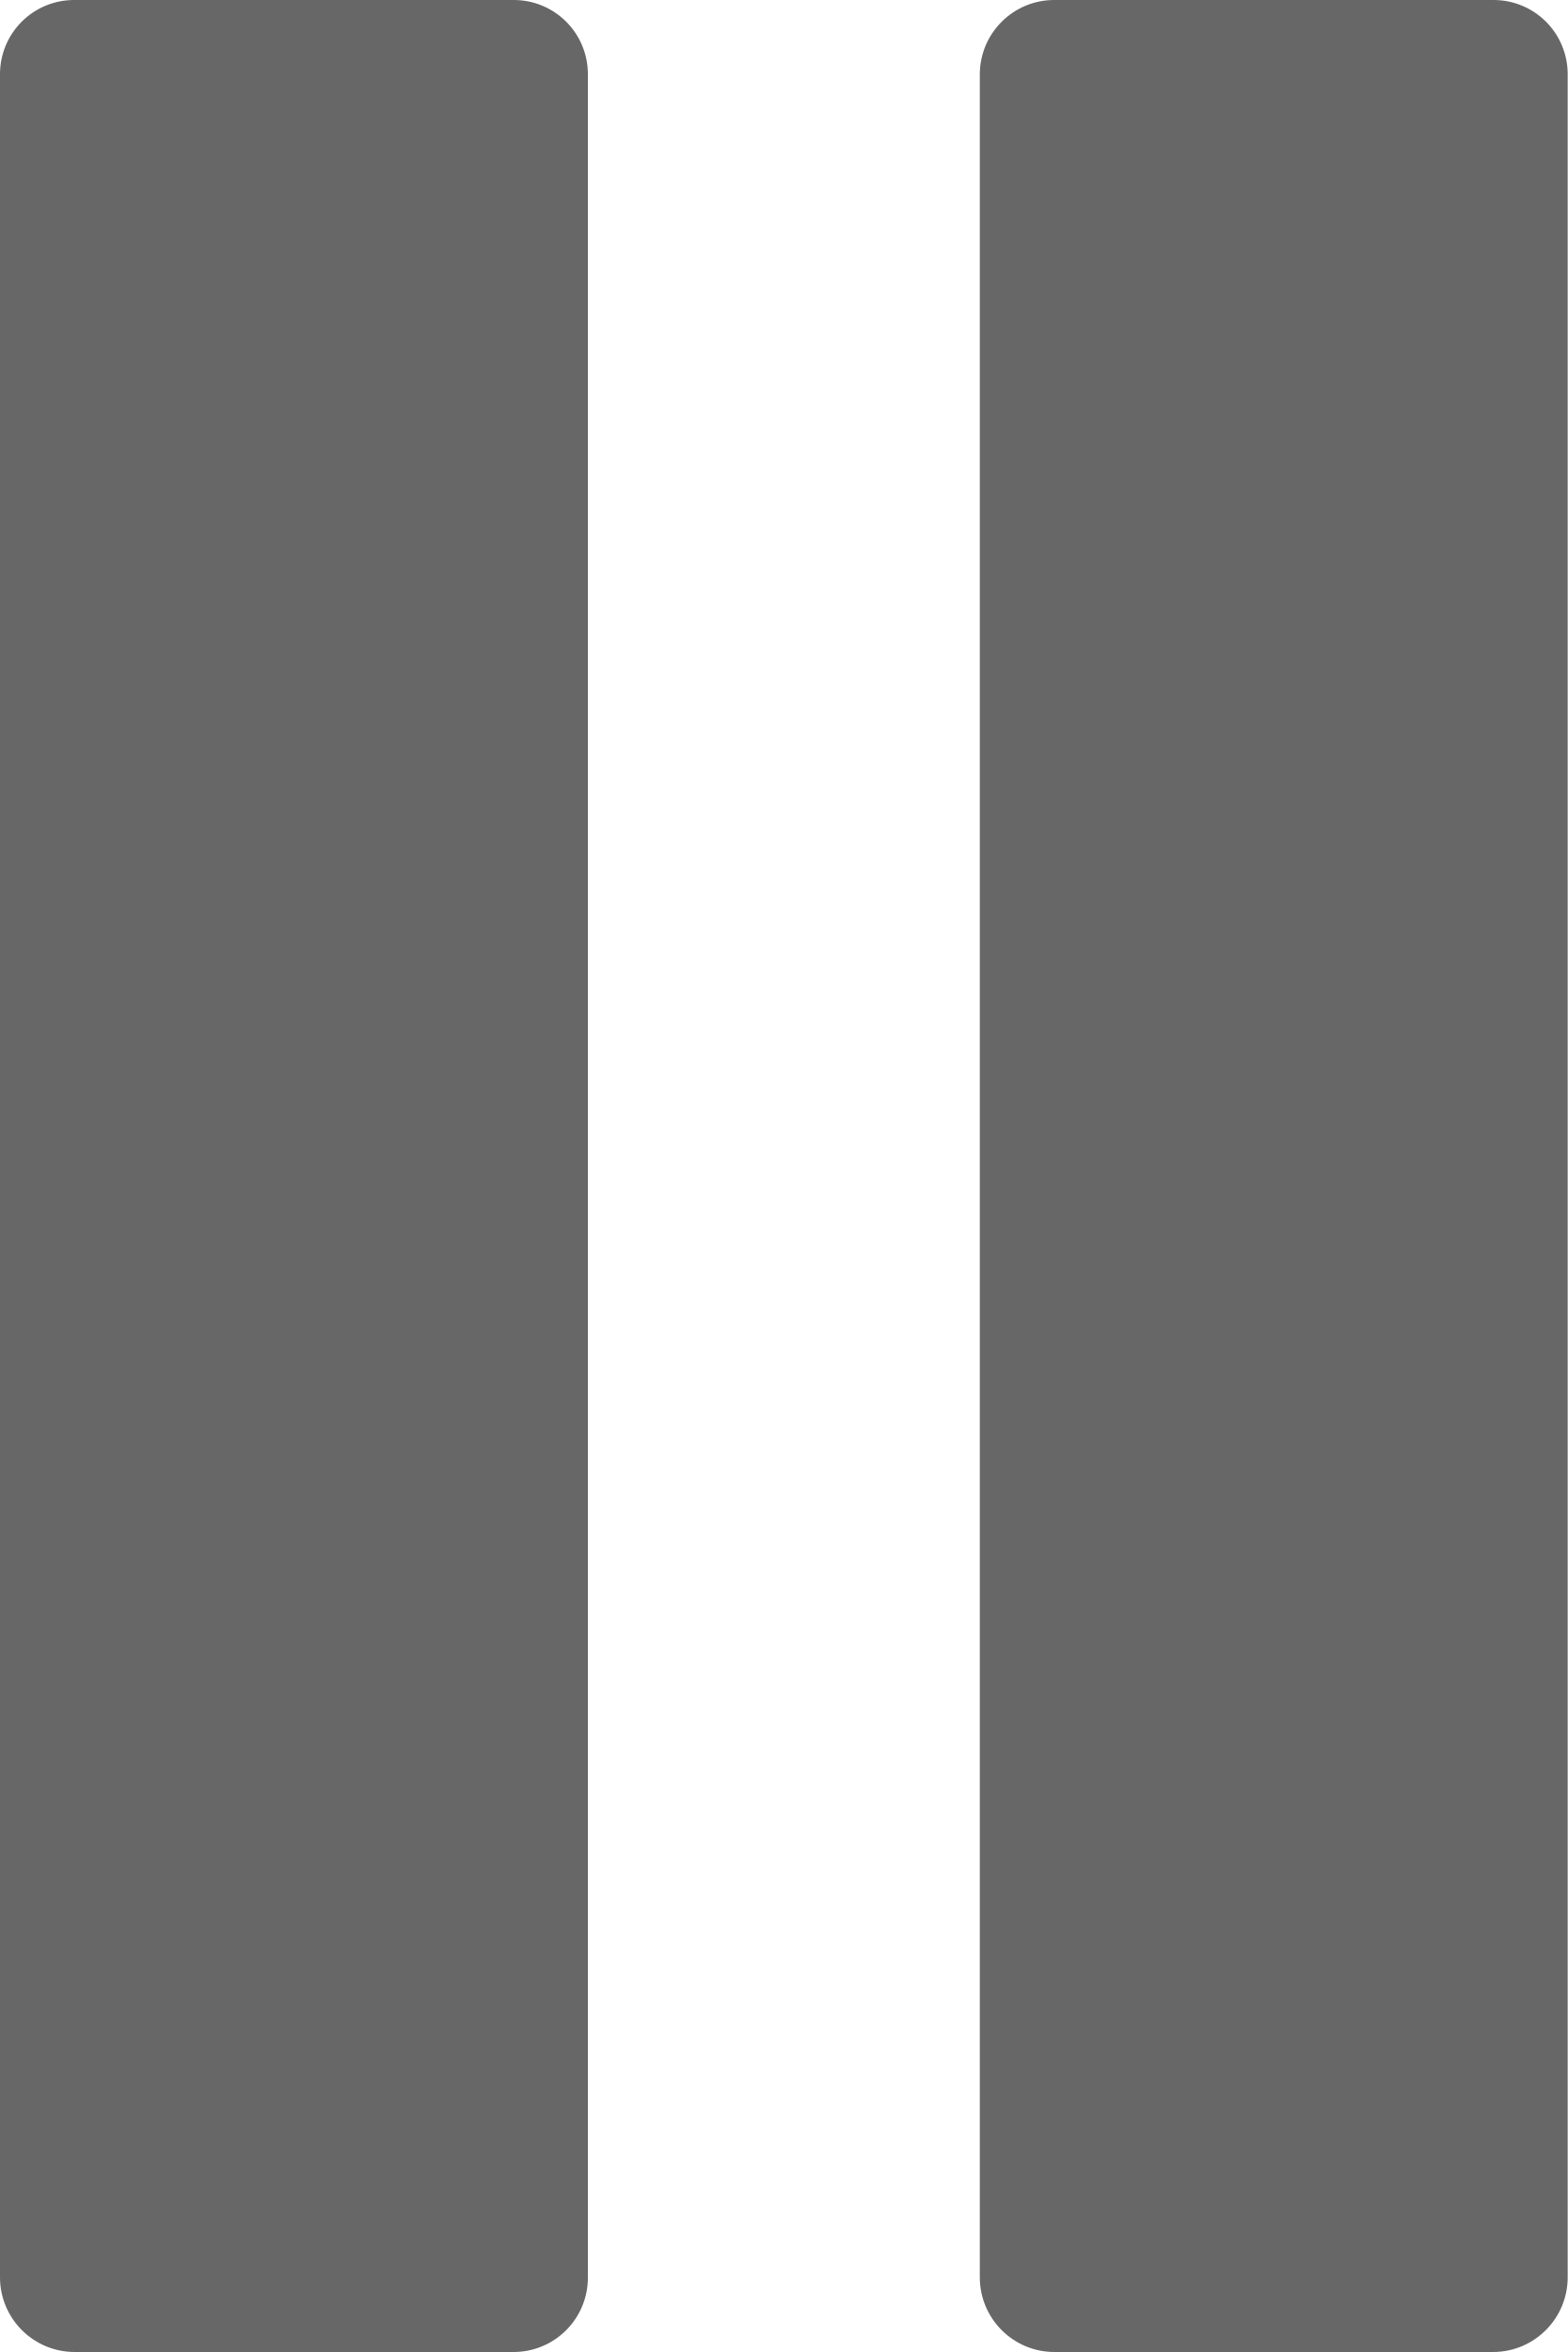
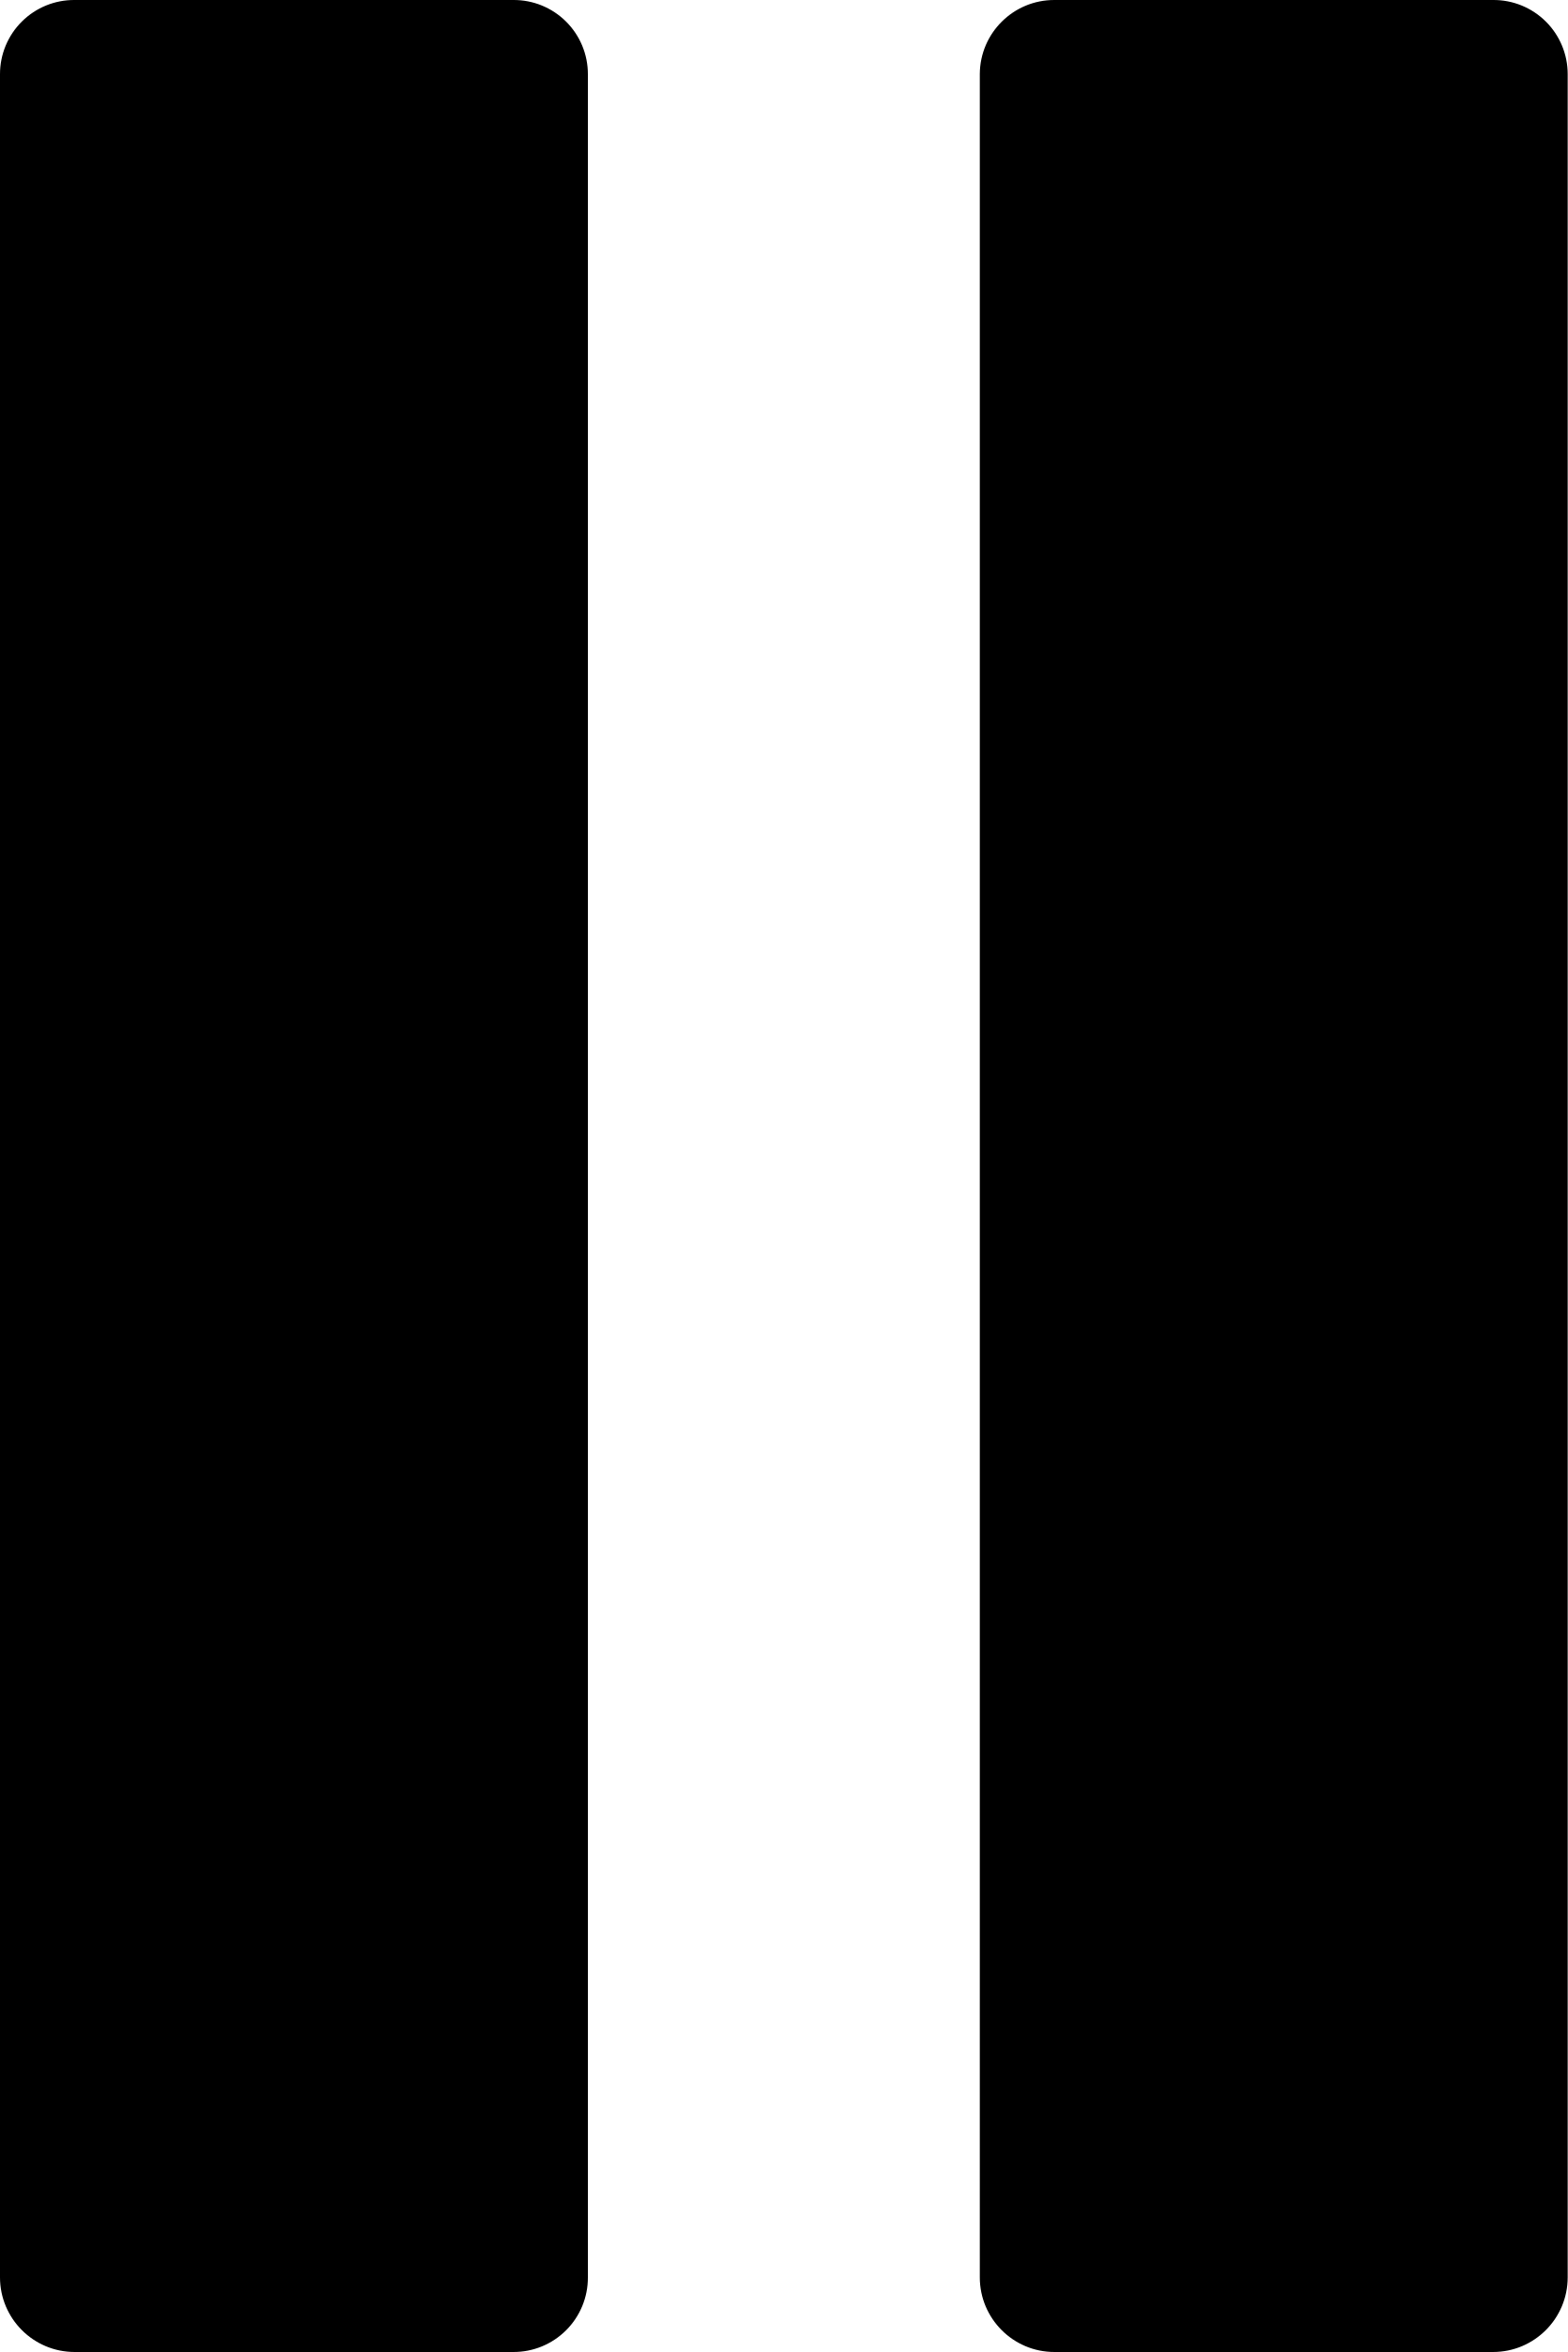
<svg xmlns="http://www.w3.org/2000/svg" width="16" height="24" viewBox="0 0 16 24">
-   <g fill="#676767" fill-rule="nonzero">
+   <g fill-rule="nonzero">
    <path d="M6 23.238V.756A.756.756 0 0 0 5.238 0H.762A.756.756 0 0 0 0 .756v22.482c0 .418.338.762.763.762h4.475A.758.758 0 0 0 6 23.238zM15.238 0h-4.476A.76.76 0 0 0 10 .756v22.482c0 .418.338.762.762.762h4.476a.762.762 0 0 0 .762-.762V.756A.756.756 0 0 0 15.238 0z" />
  </g>
</svg>
